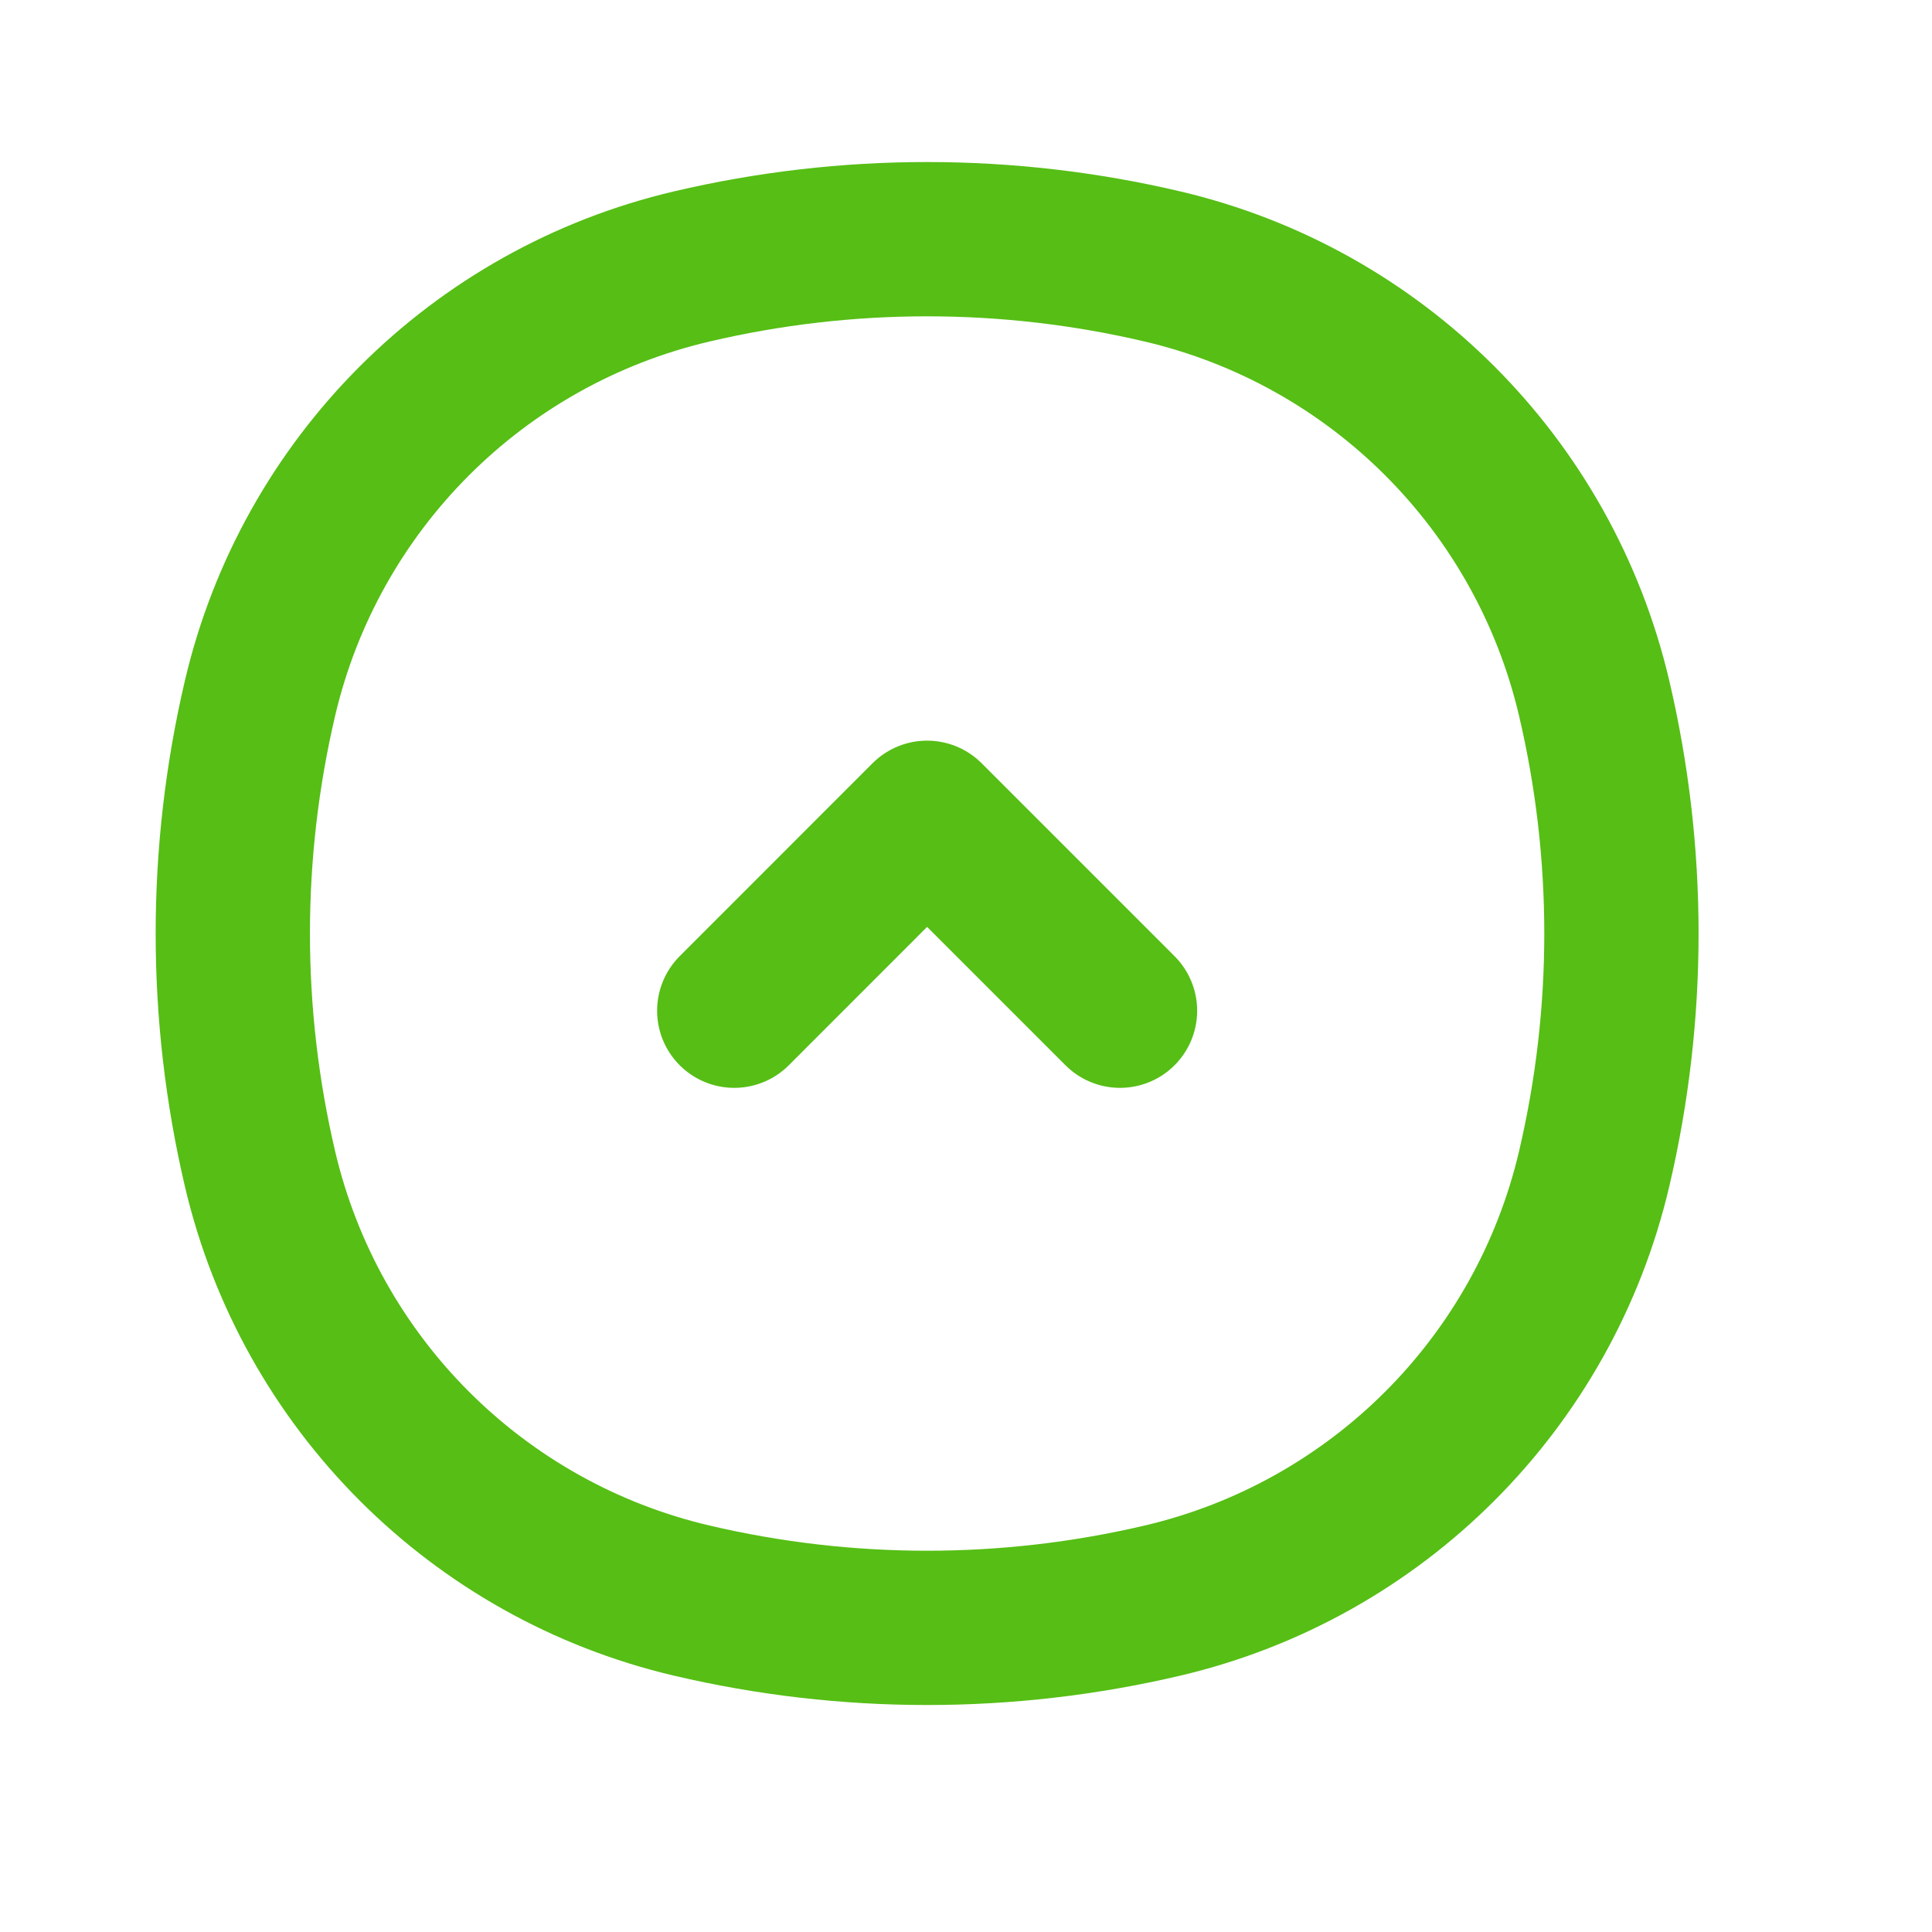
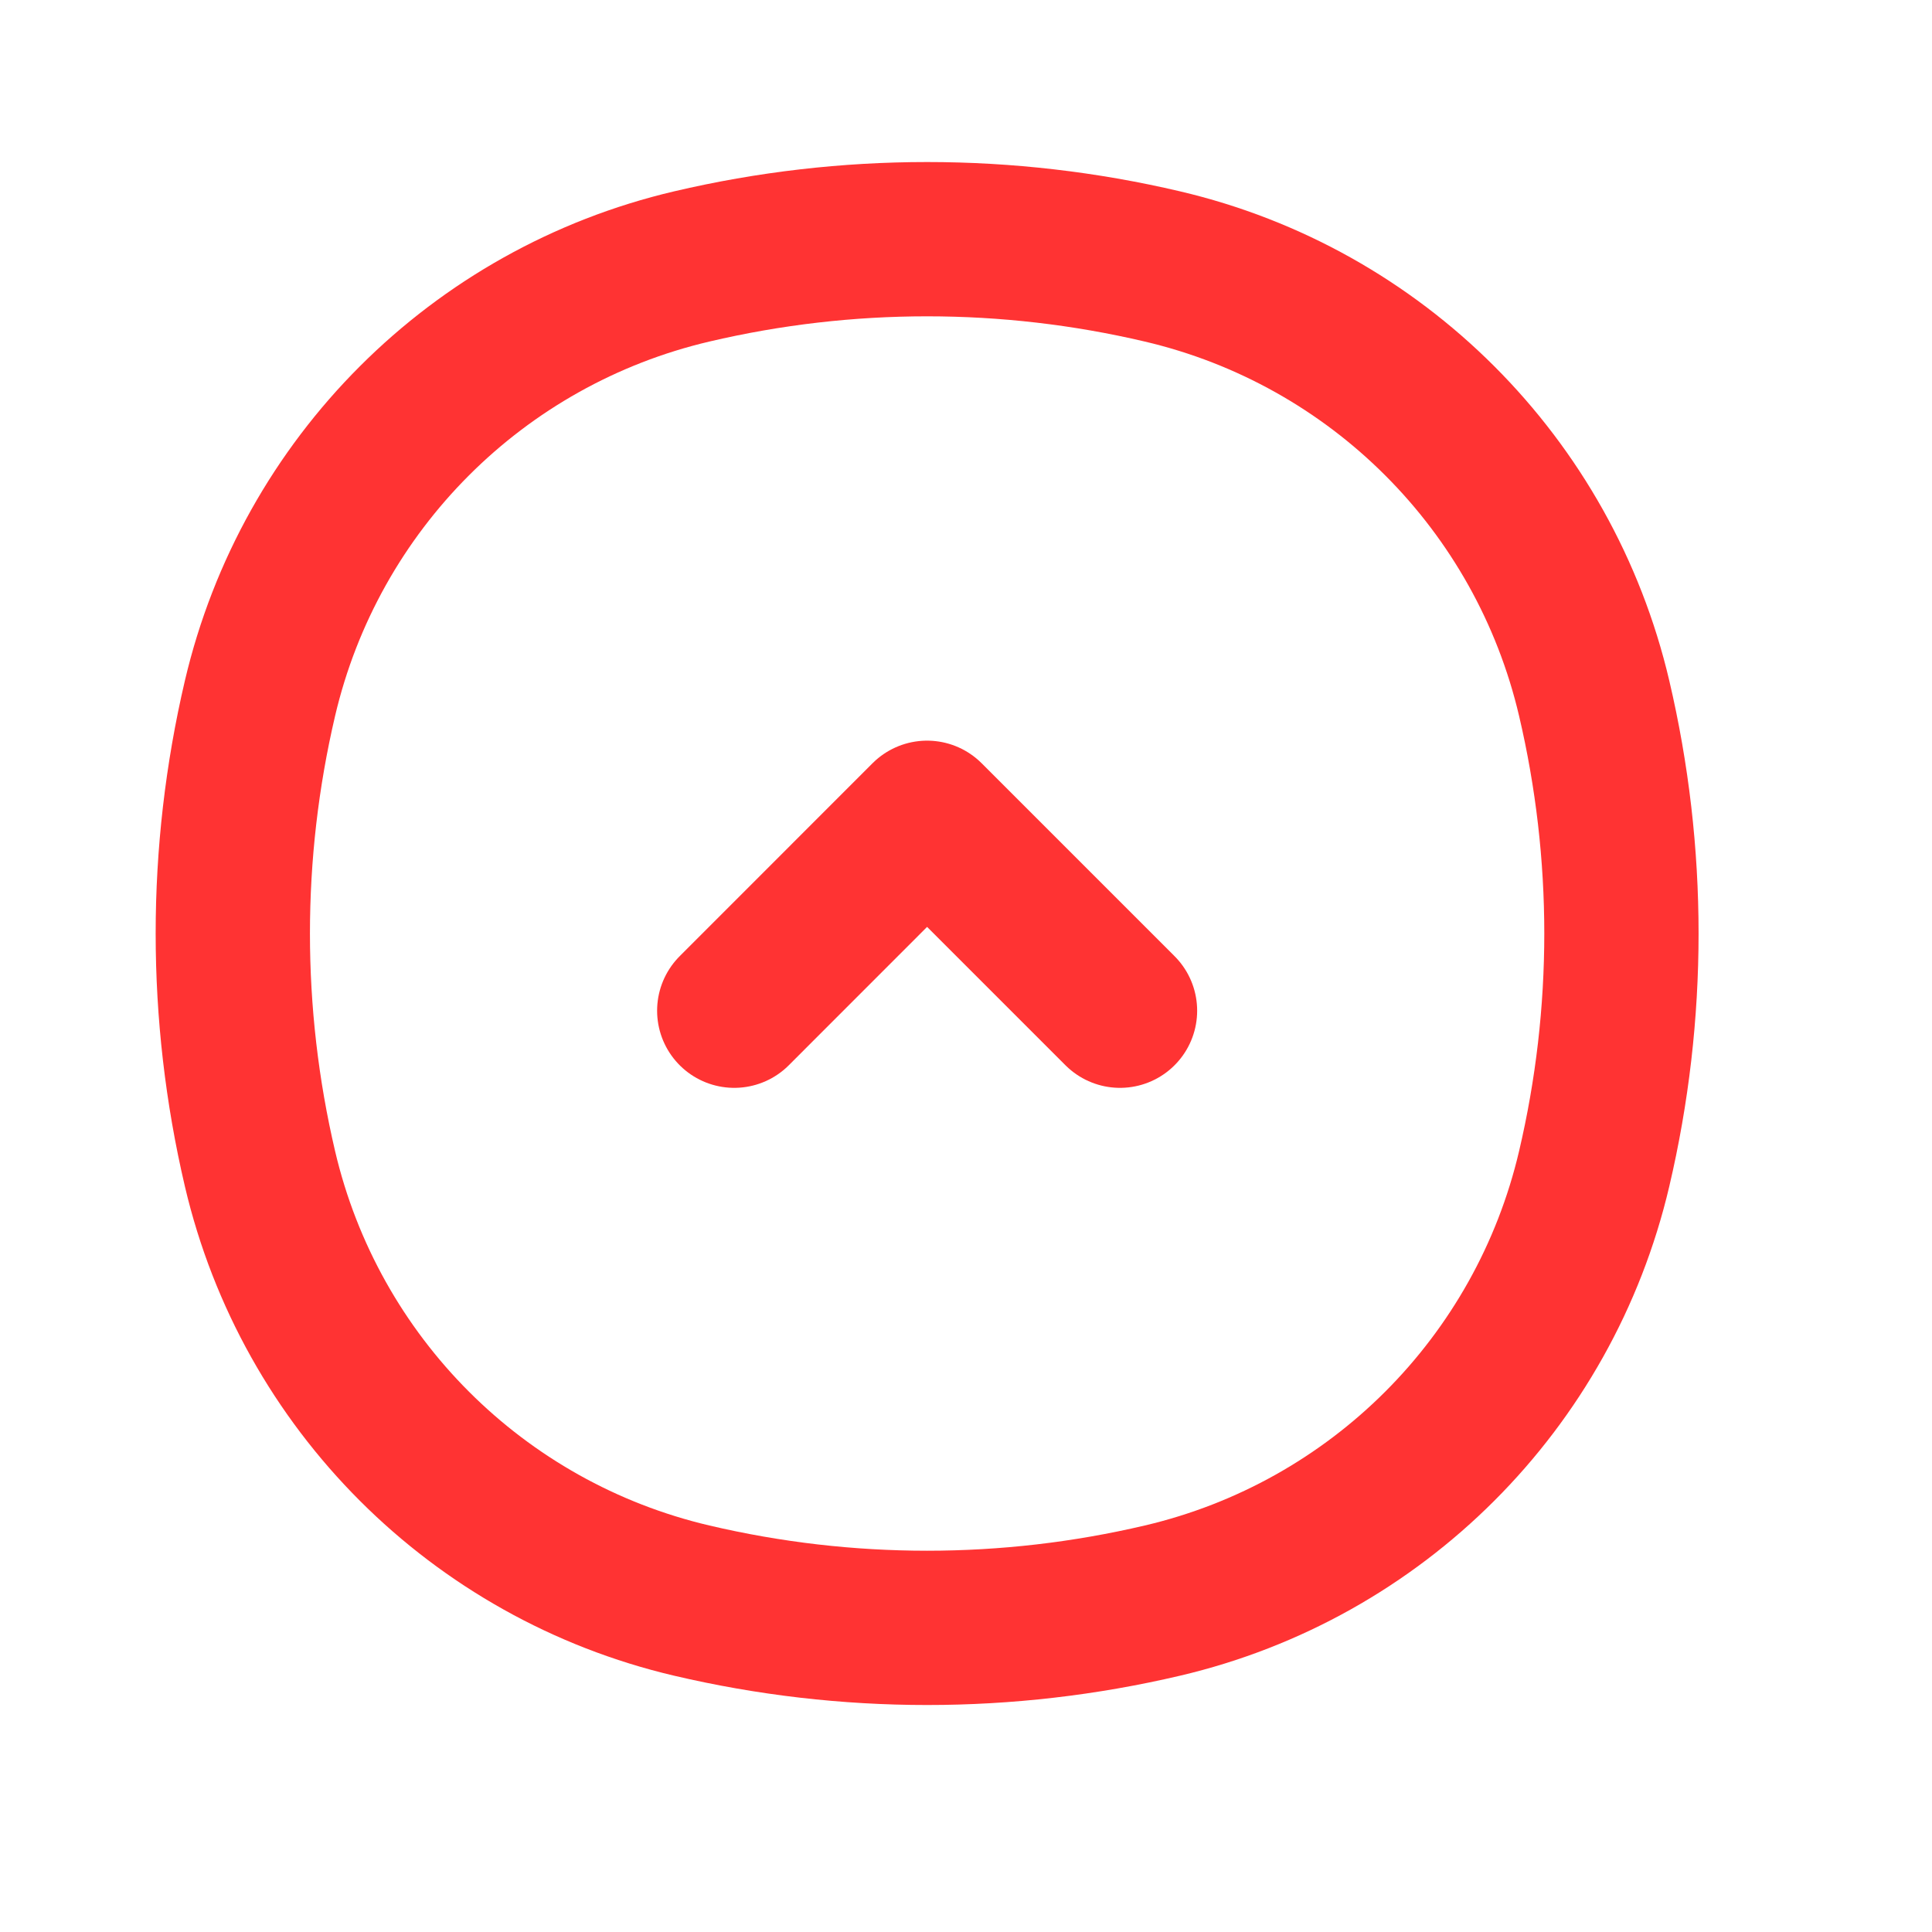
<svg xmlns="http://www.w3.org/2000/svg" width="21" height="21" viewBox="0 0 21 21" fill="none">
-   <path d="M2.826 7.59C3.372 5.261 5.191 3.442 7.52 2.896C9.202 2.501 10.952 2.501 12.634 2.896C14.963 3.442 16.782 5.261 17.328 7.59C17.723 9.272 17.723 11.022 17.328 12.704C16.782 15.033 14.963 16.852 12.634 17.398C10.952 17.793 9.202 17.793 7.52 17.398C5.191 16.852 3.372 15.033 2.826 12.704C2.432 11.022 2.432 9.272 2.826 7.59Z" stroke="#56BE15" stroke-width="1.677" />
-   <path d="M7.981 10.986L10.077 8.889L12.174 10.986" stroke="#56BE15" stroke-width="1.677" stroke-linecap="round" stroke-linejoin="round" />
+   <path d="M2.826 7.59C3.372 5.261 5.191 3.442 7.52 2.896C9.202 2.501 10.952 2.501 12.634 2.896C14.963 3.442 16.782 5.261 17.328 7.59C17.723 9.272 17.723 11.022 17.328 12.704C16.782 15.033 14.963 16.852 12.634 17.398C10.952 17.793 9.202 17.793 7.52 17.398C5.191 16.852 3.372 15.033 2.826 12.704C2.432 11.022 2.432 9.272 2.826 7.59Z" stroke="#FF3333" stroke-width="1.677" />
+   <path d="M7.981 10.986L10.077 8.889L12.174 10.986" stroke="#FF3333" stroke-width="1.677" stroke-linecap="round" stroke-linejoin="round" />
</svg>
